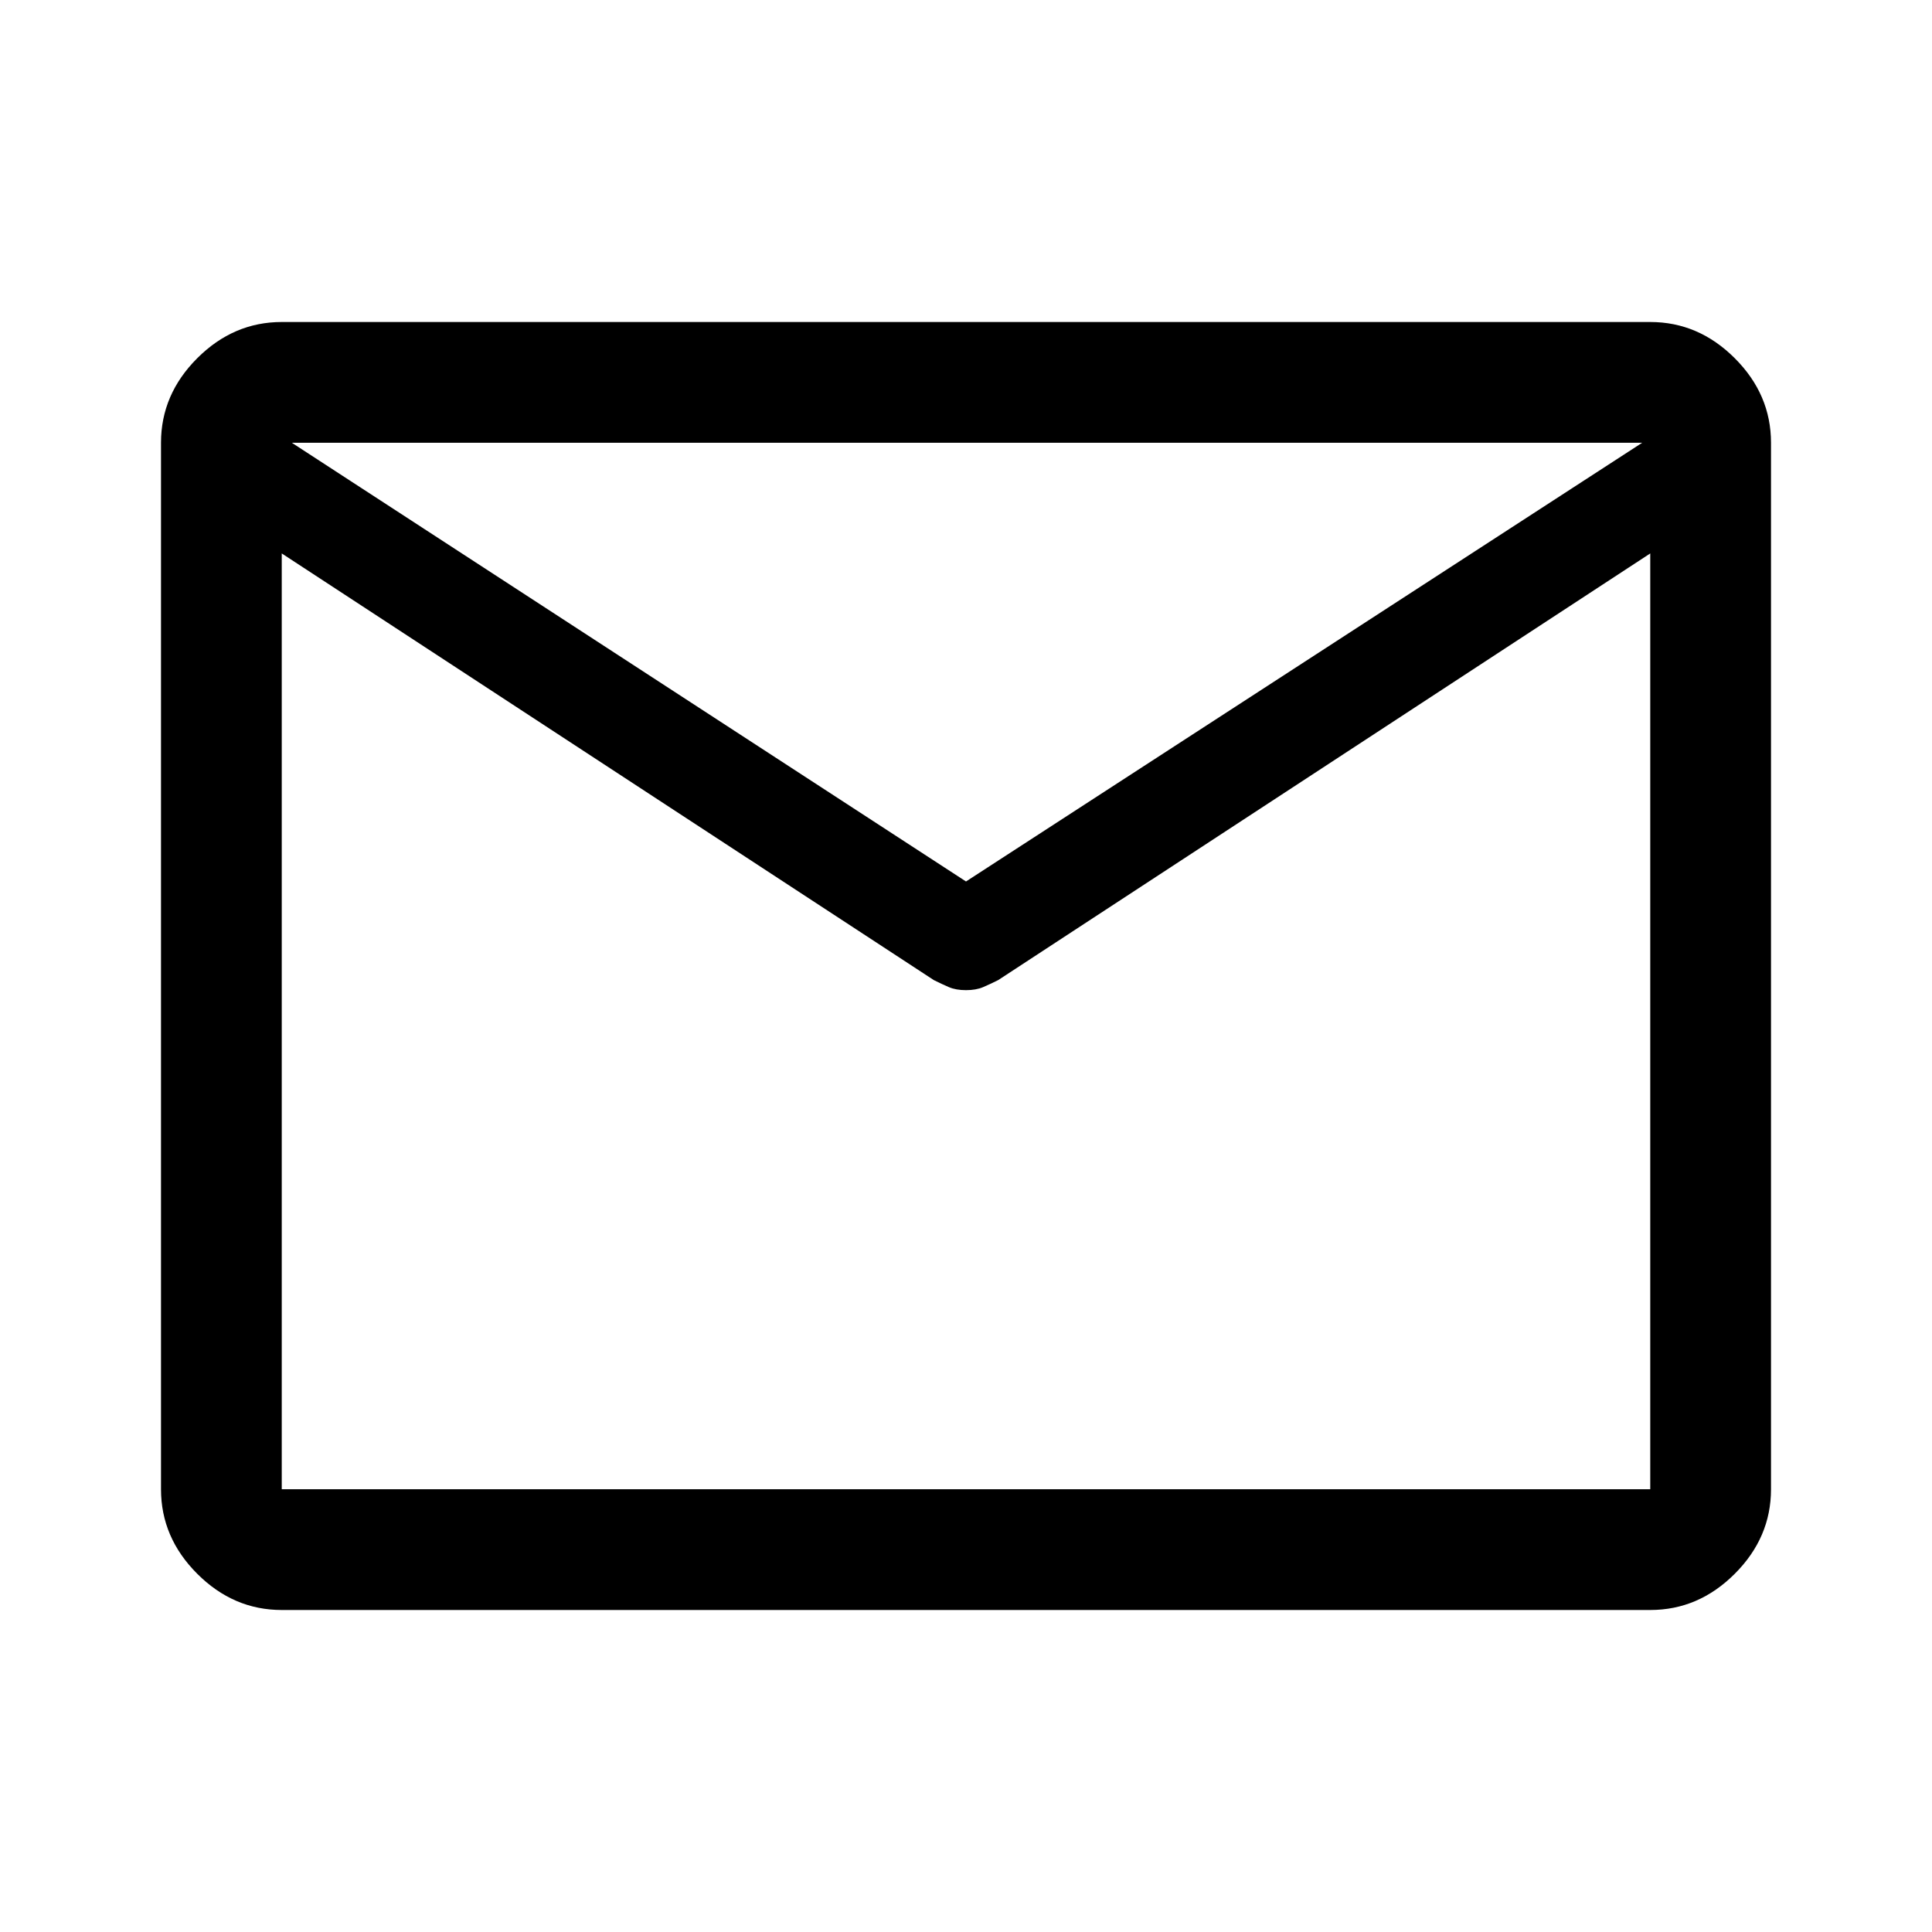
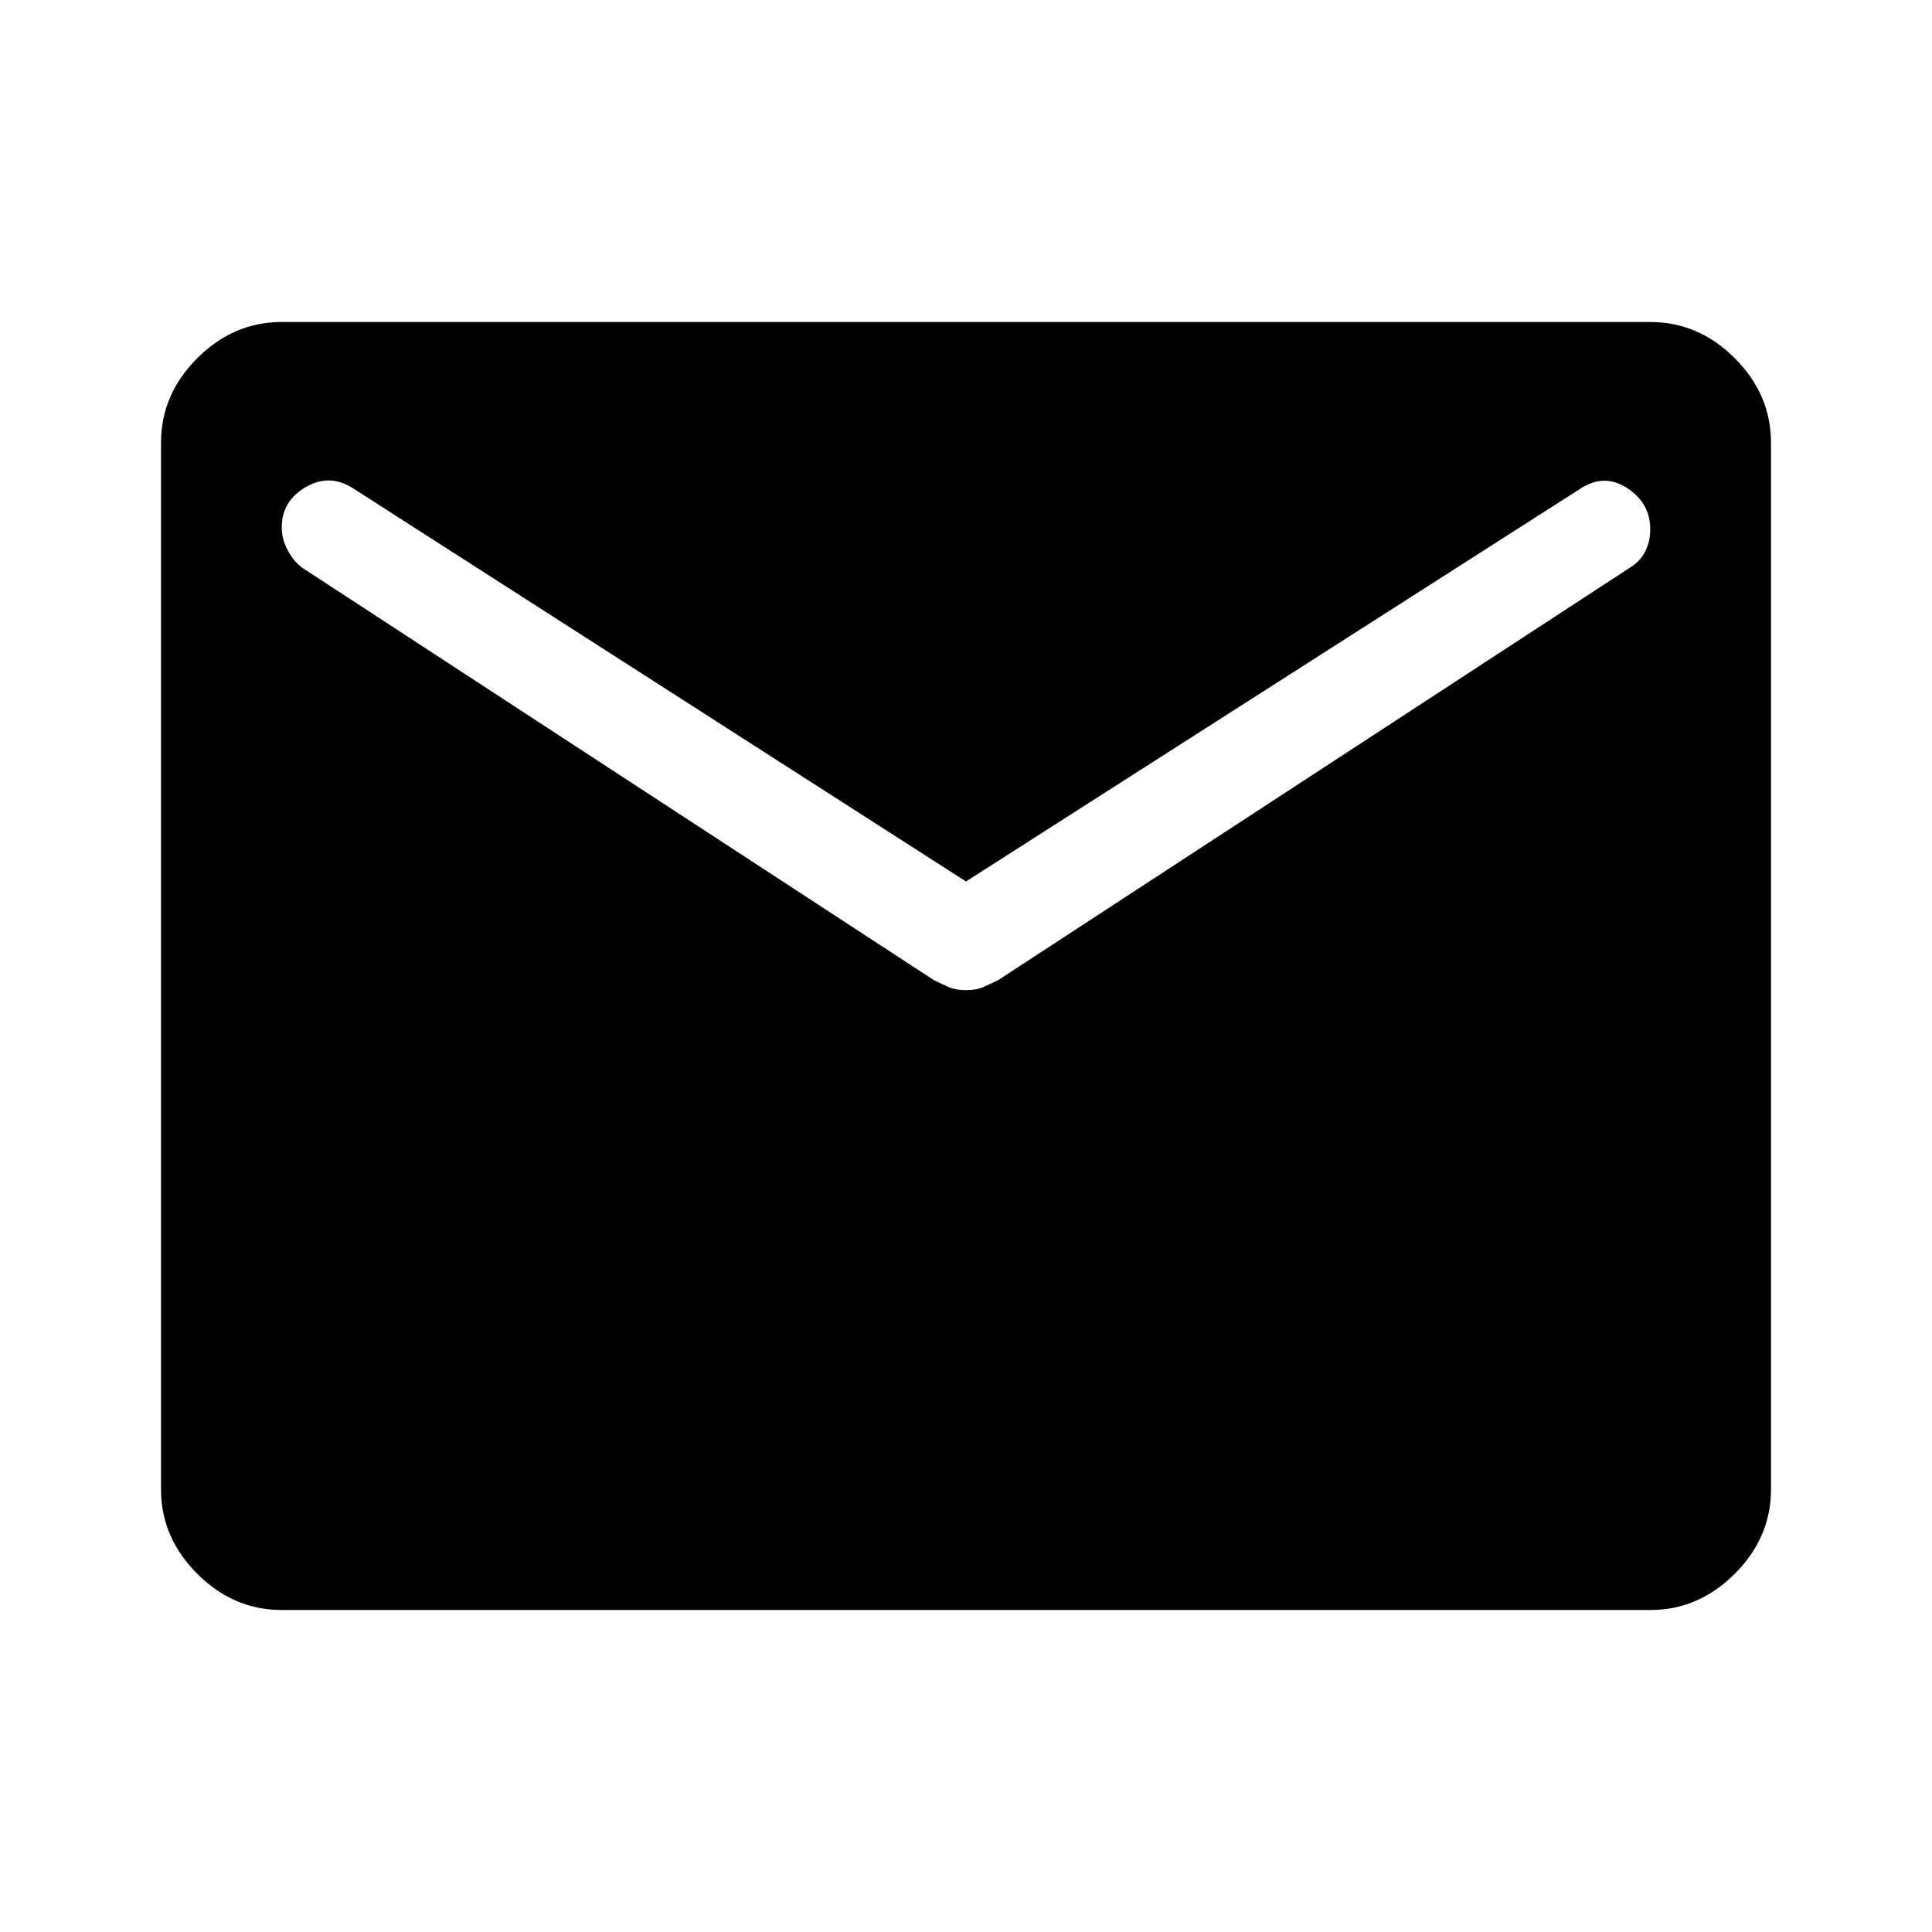
- <svg xmlns="http://www.w3.org/2000/svg" height="48" width="48" fill="current" stroke="current">
-   <path d="M7 40Q5.8 40 4.9 39.1Q4 38.2 4 37V11Q4 9.8 4.9 8.9Q5.8 8 7 8H41Q42.2 8 43.1 8.9Q44 9.8 44 11V37Q44 38.2 43.1 39.1Q42.2 40 41 40ZM41 13.75 24.8 24.35Q24.6 24.45 24.425 24.525Q24.25 24.6 24 24.6Q23.75 24.6 23.575 24.525Q23.4 24.45 23.2 24.35L7 13.75V37Q7 37 7 37Q7 37 7 37H41Q41 37 41 37Q41 37 41 37ZM24 21.9 40.8 11H7.25ZM7 13.75V14.1Q7 13.95 7 13.7Q7 13.45 7 13.15Q7 12.5 7 12.125Q7 11.75 7 12.15V11V12.15Q7 11.75 7 12.1Q7 12.45 7 13.1Q7 13.4 7 13.675Q7 13.95 7 14.1V13.75V37Q7 37 7 37Q7 37 7 37Q7 37 7 37Q7 37 7 37Z" />
+ <svg xmlns="http://www.w3.org/2000/svg" height="48" width="48">
+   <path d="M7 40Q5.8 40 4.9 39.1Q4 38.2 4 37V11Q4 9.8 4.9 8.9Q5.8 8 7 8H41Q42.2 8 43.1 8.9Q44 9.8 44 11V37Q44 38.2 43.1 39.1Q42.2 40 41 40ZM24 24.6Q24.25 24.6 24.425 24.525Q24.6 24.45 24.8 24.35L40.5 14.1Q40.75 13.95 40.875 13.7Q41 13.45 41 13.15Q41 12.5 40.425 12.125Q39.85 11.75 39.25 12.15L24 21.9L8.8 12.15Q8.2 11.75 7.6 12.1Q7 12.45 7 13.1Q7 13.4 7.15 13.675Q7.3 13.95 7.5 14.1L23.2 24.35Q23.4 24.45 23.575 24.525Q23.75 24.6 24 24.6Z" />
</svg>
